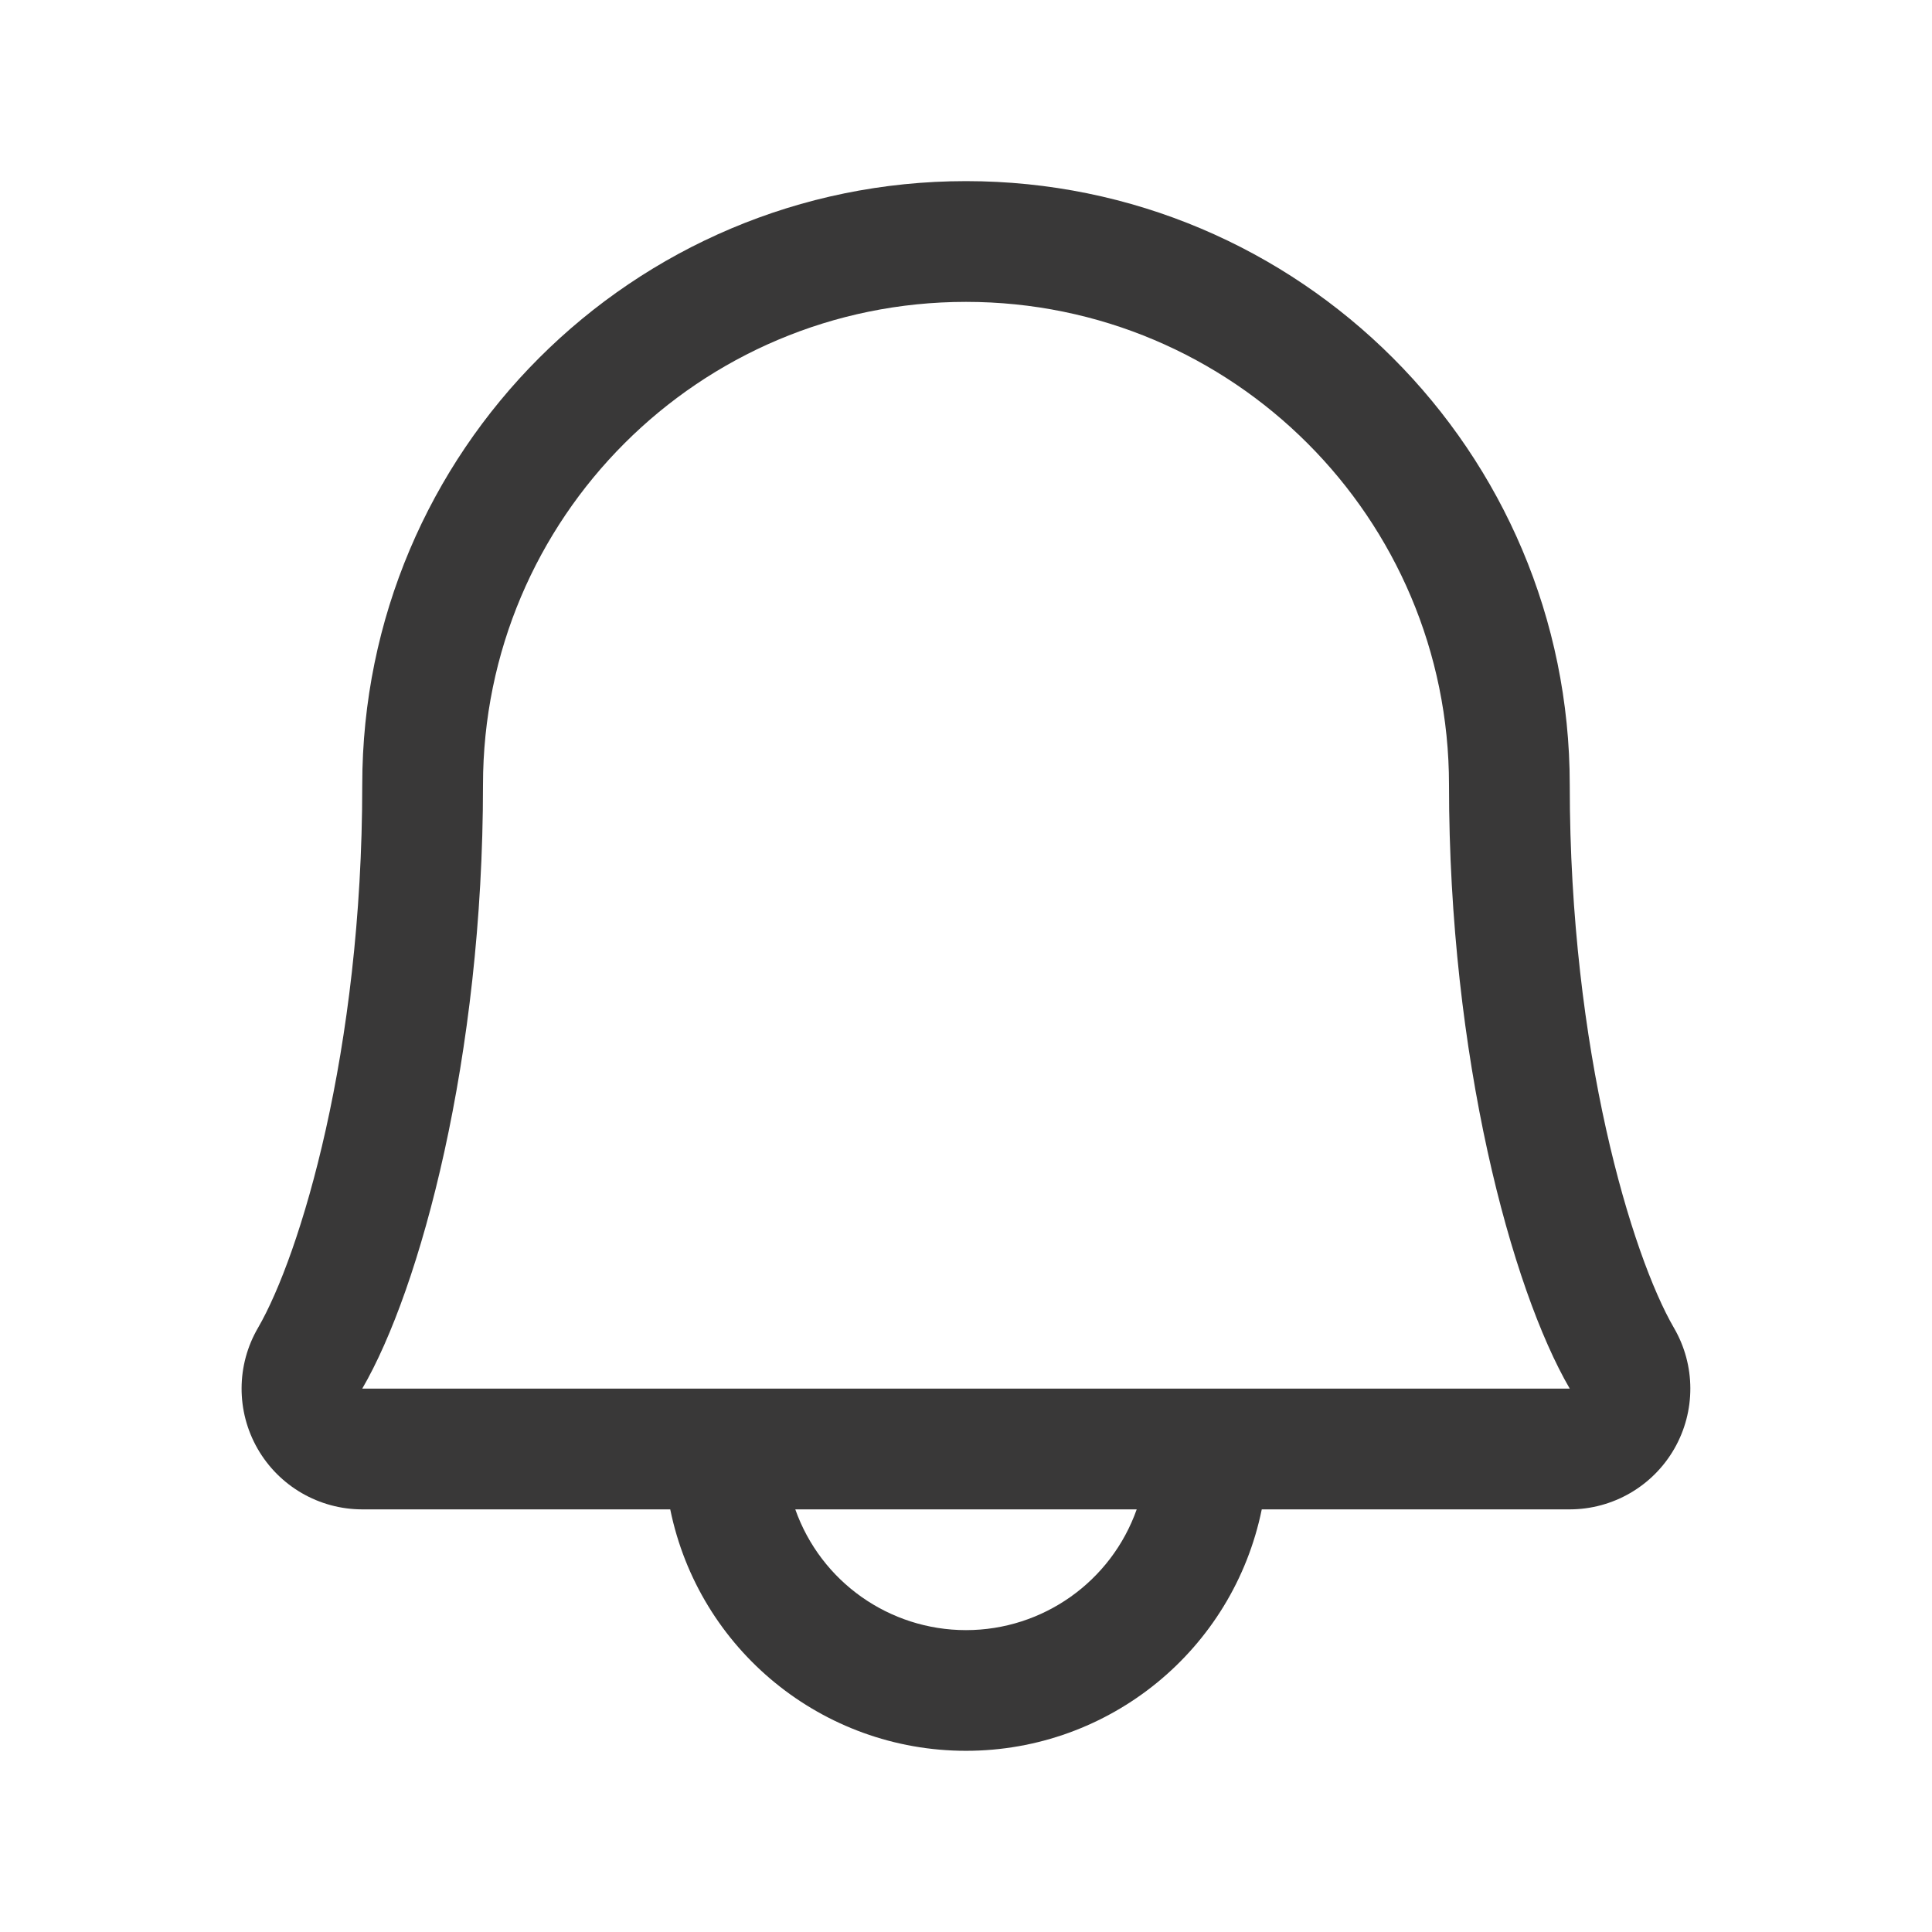
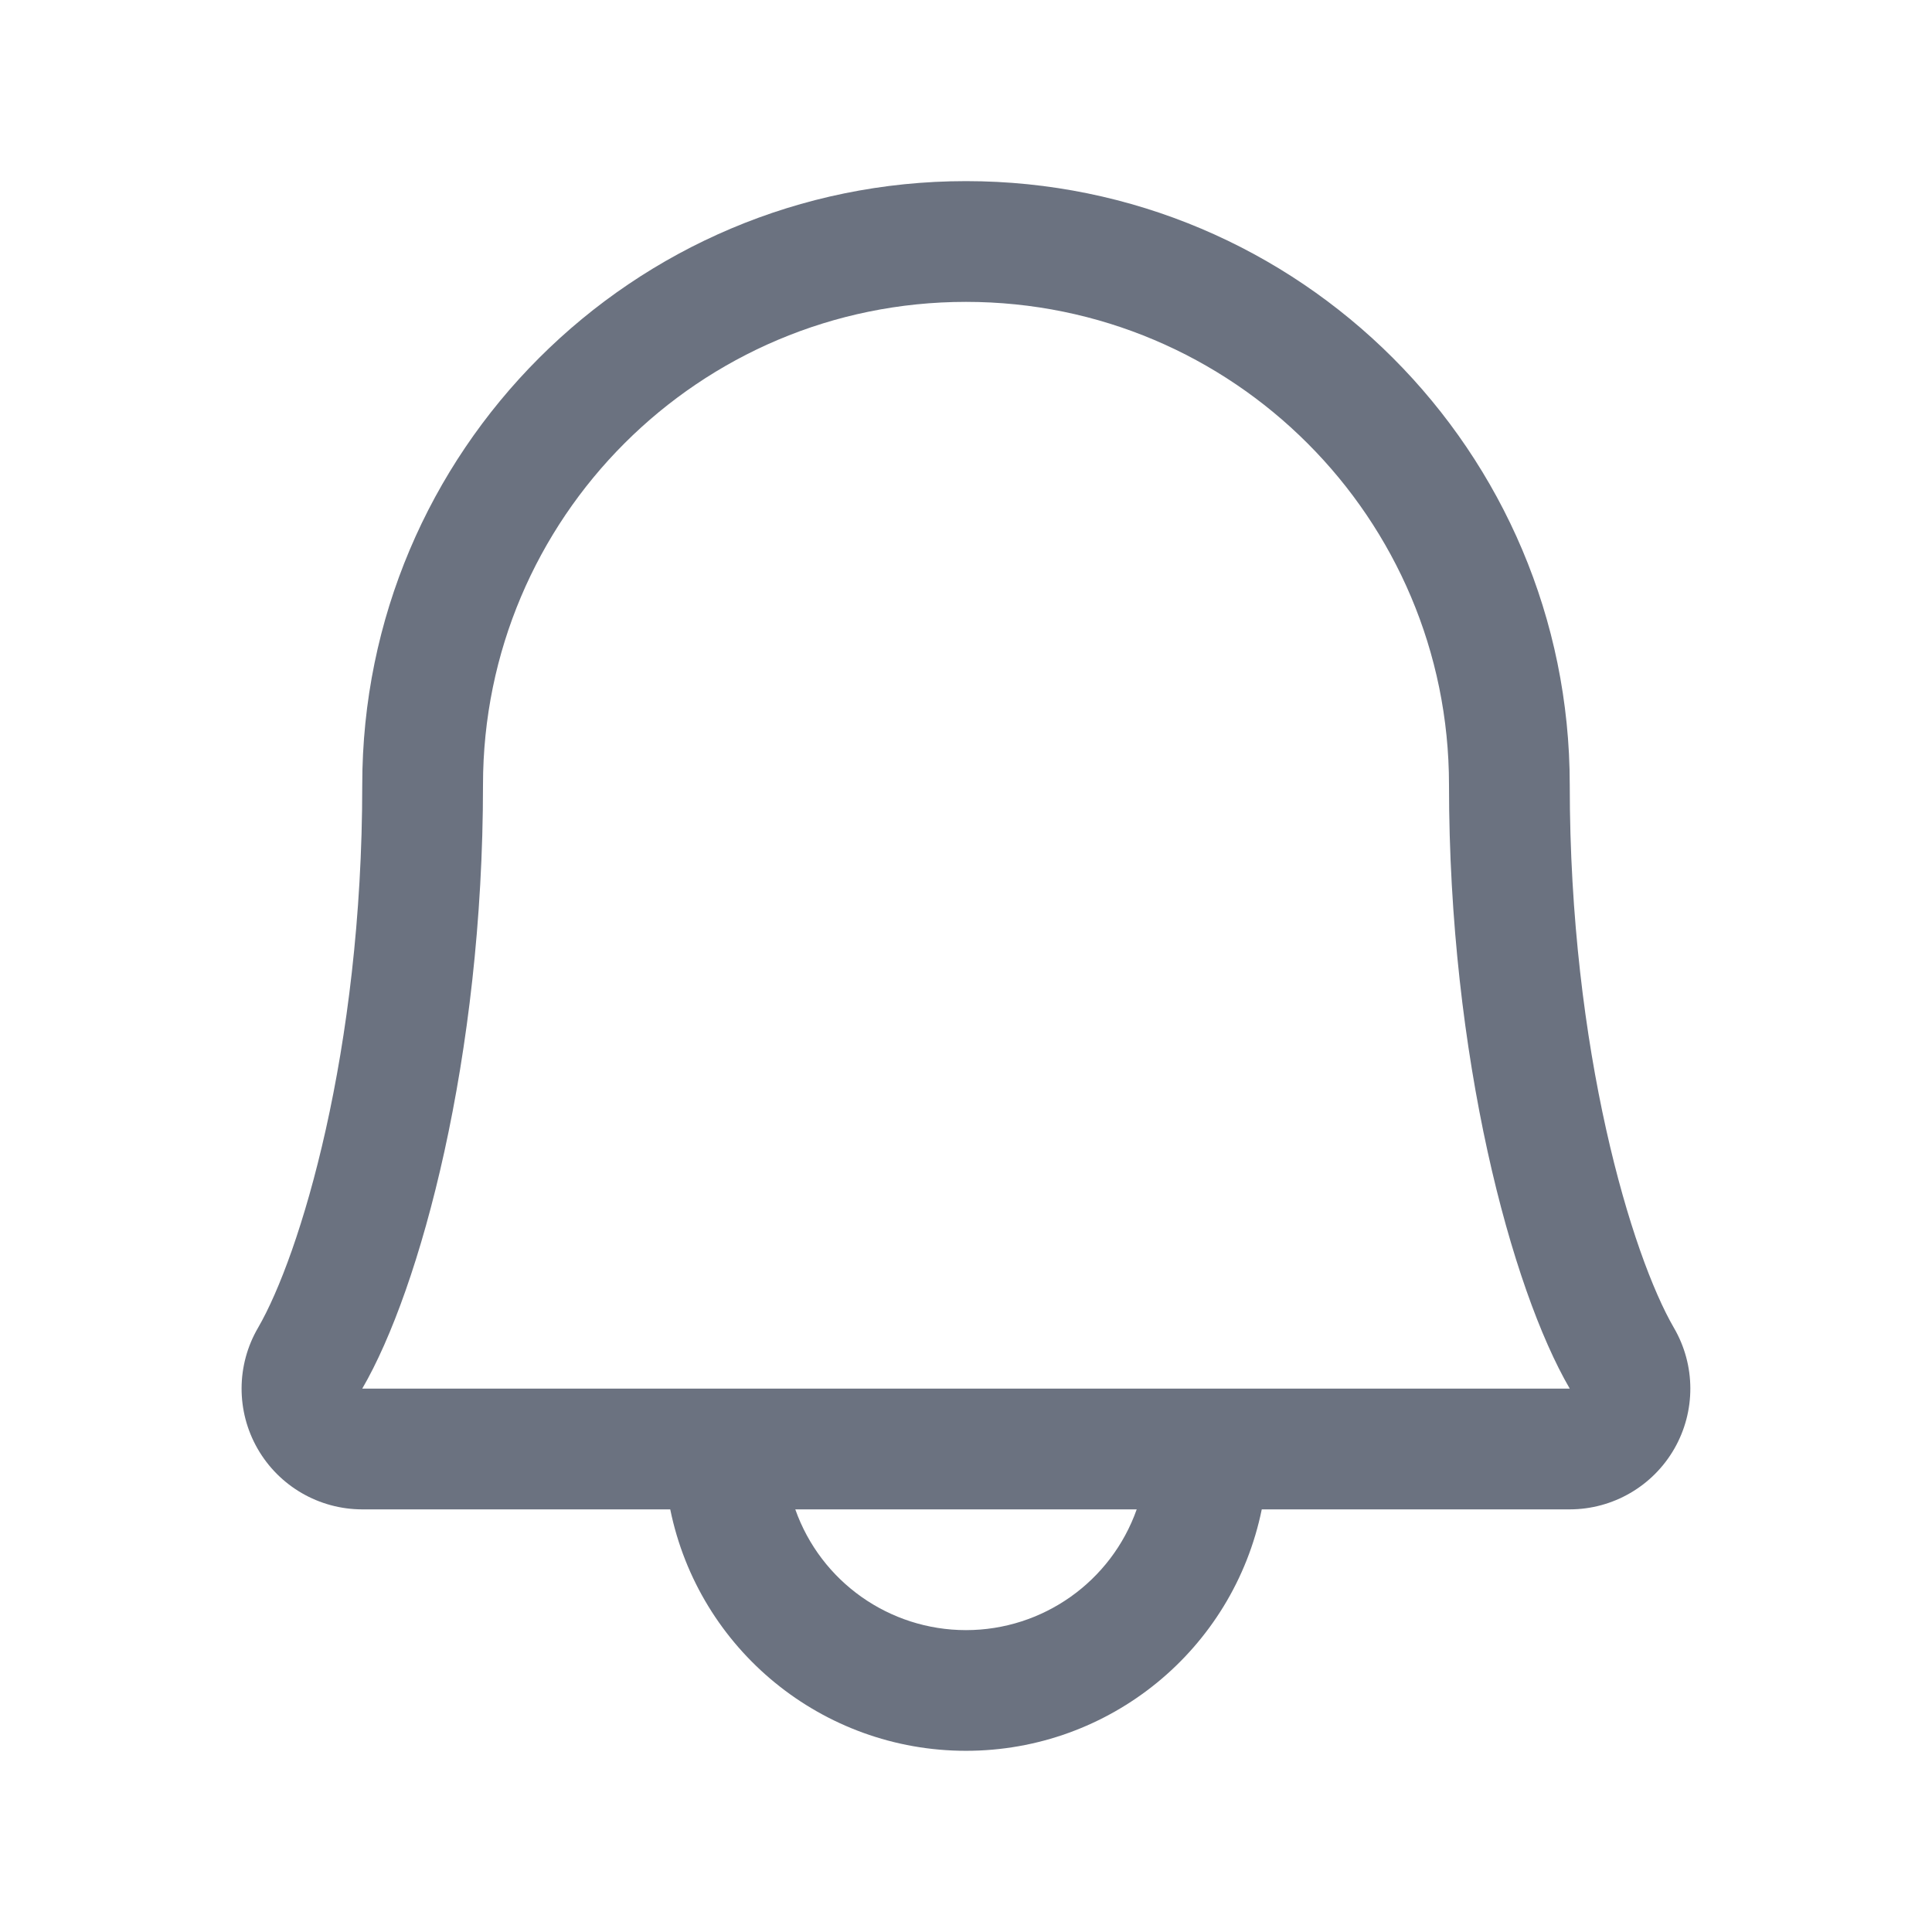
- <svg xmlns="http://www.w3.org/2000/svg" width="32" height="32" fill="#393838" viewBox="0 0 256 256">
+ <svg xmlns="http://www.w3.org/2000/svg" width="32" height="32" fill="#6b7280" viewBox="0 0 256 256">
  <path d="M221.8,175.94C216.25,166.38,208,139.33,208,104a80,80,0,1,0-160,0c0,35.34-8.26,62.38-13.81,71.94A16,16,0,0,0,48,200H88.81a40,40,0,0,0,78.38,0H208a16,16,0,0,0,13.8-24.06ZM128,216a24,24,0,0,1-22.62-16h45.24A24,24,0,0,1,128,216ZM48,184c7.7-13.24,16-43.92,16-80a64,64,0,1,1,128,0c0,36.05,8.28,66.73,16,80Z" />
</svg>
